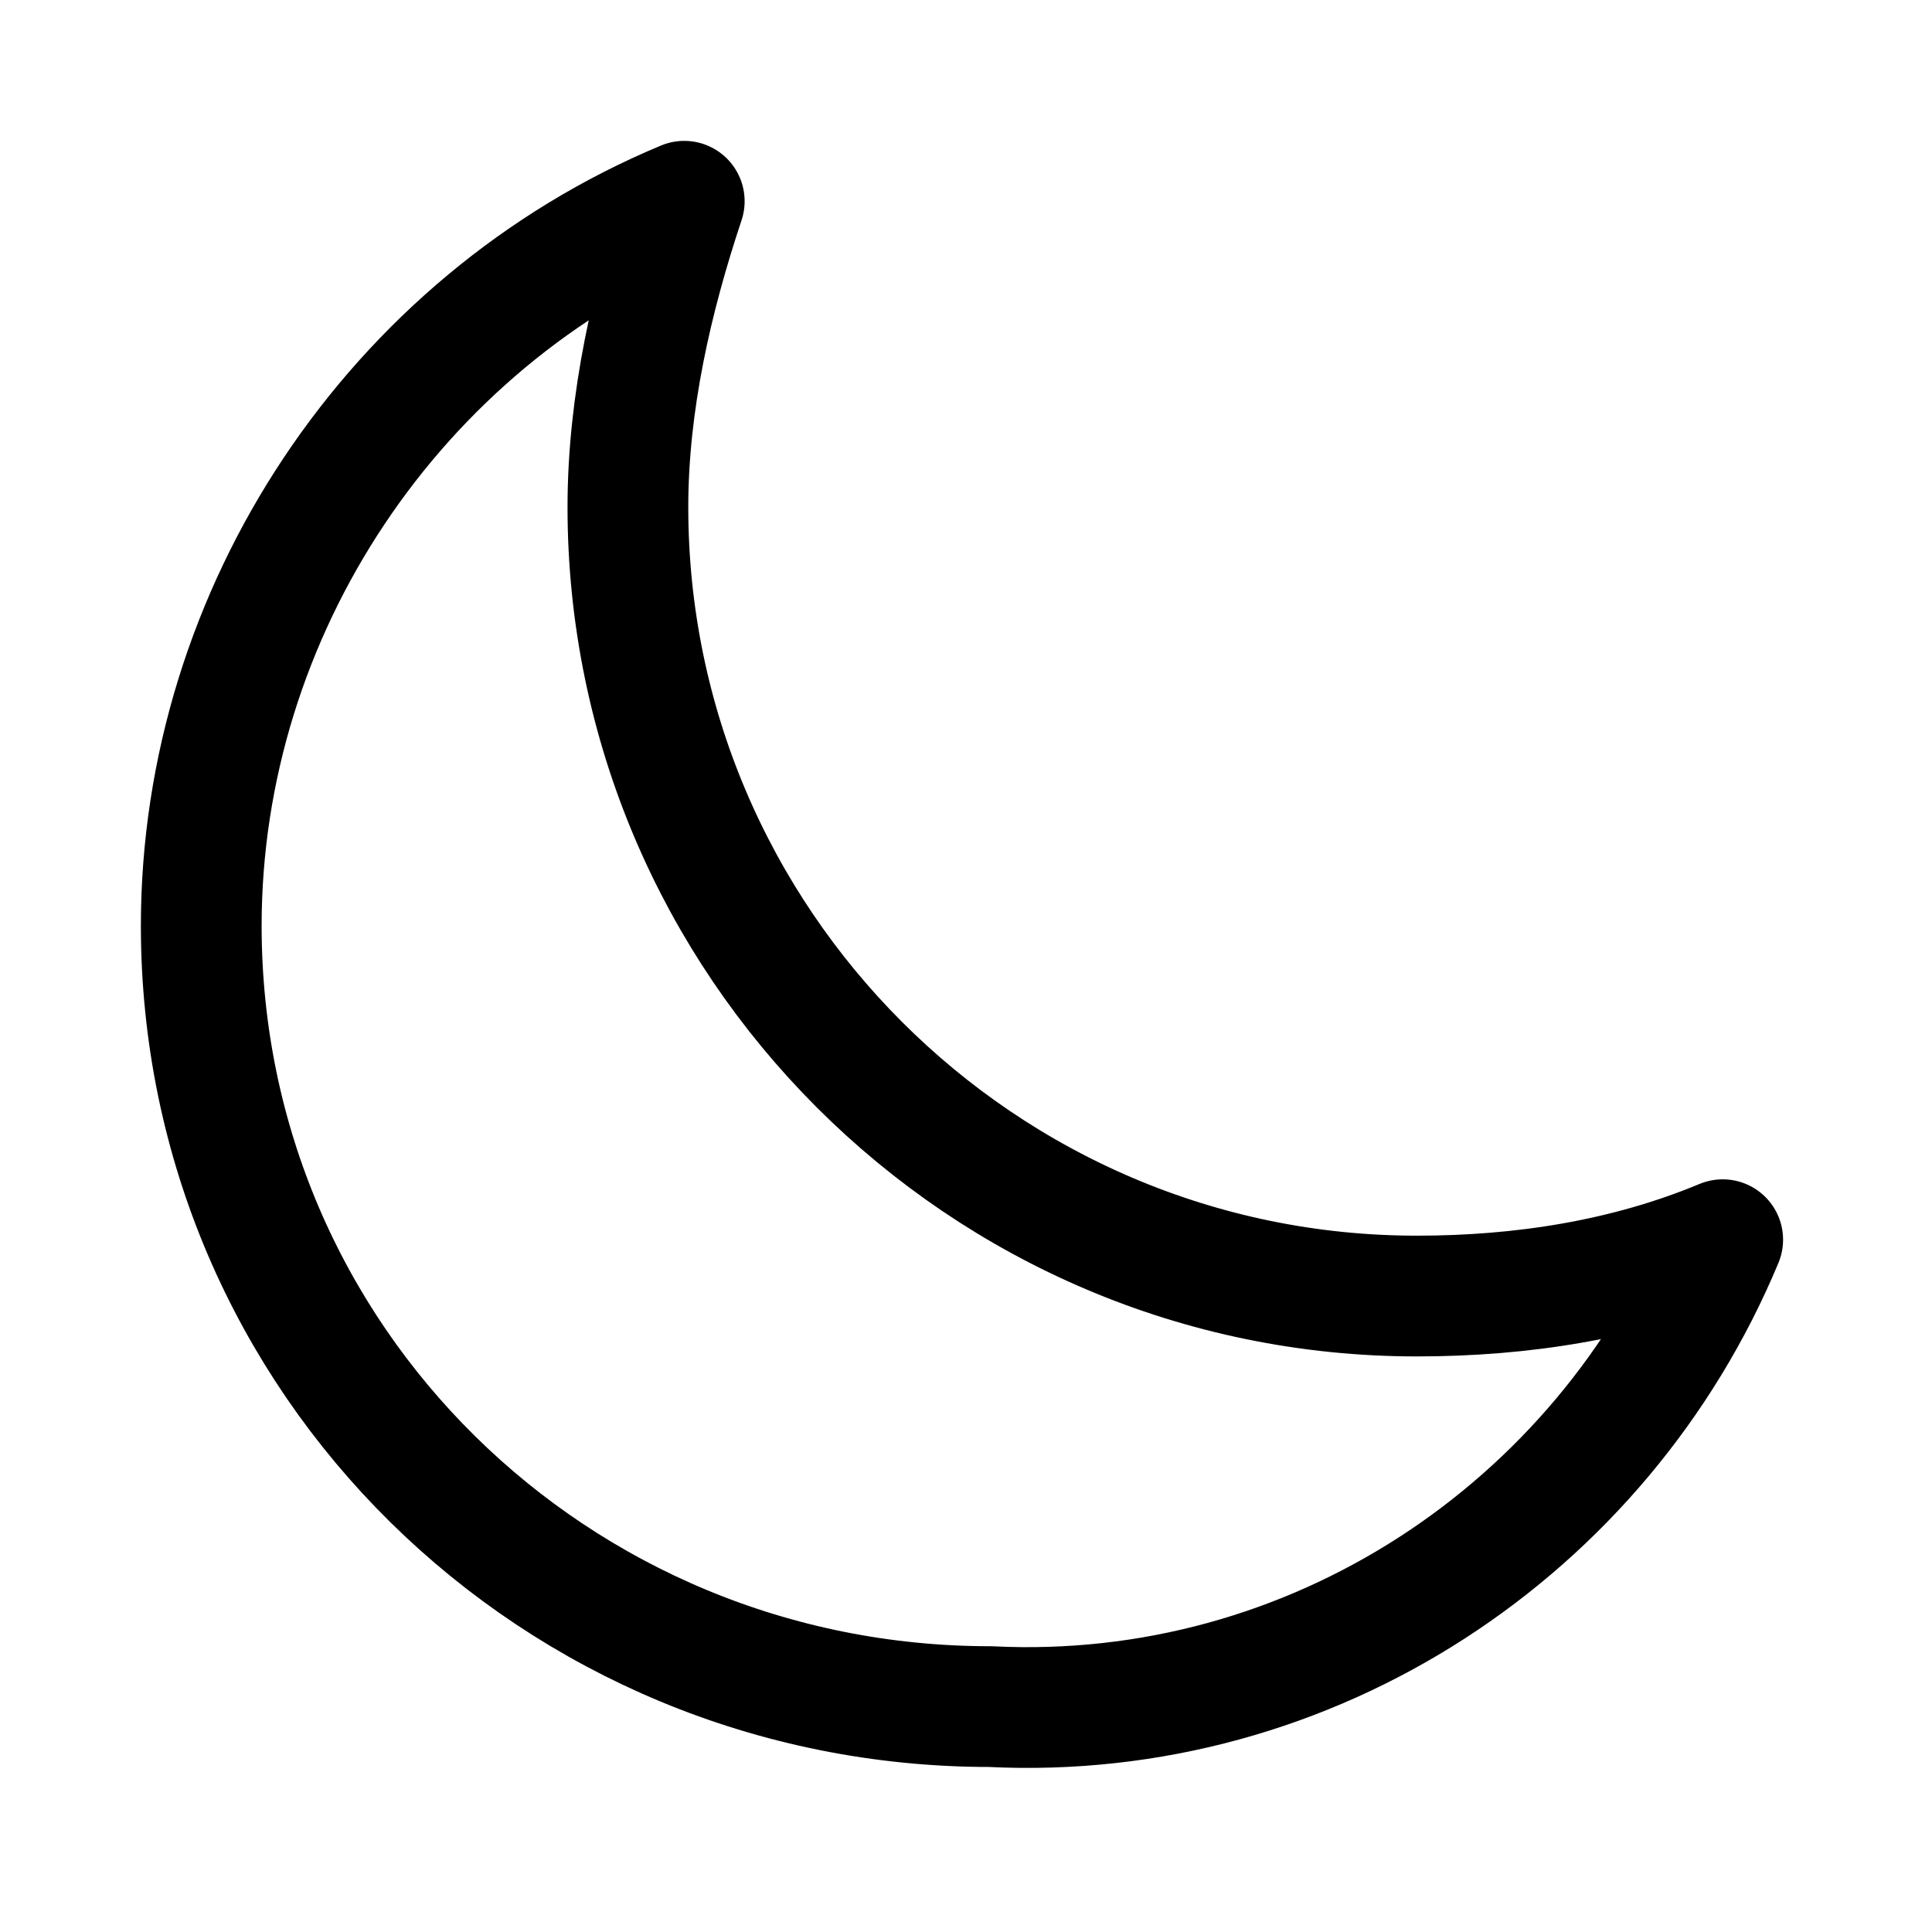
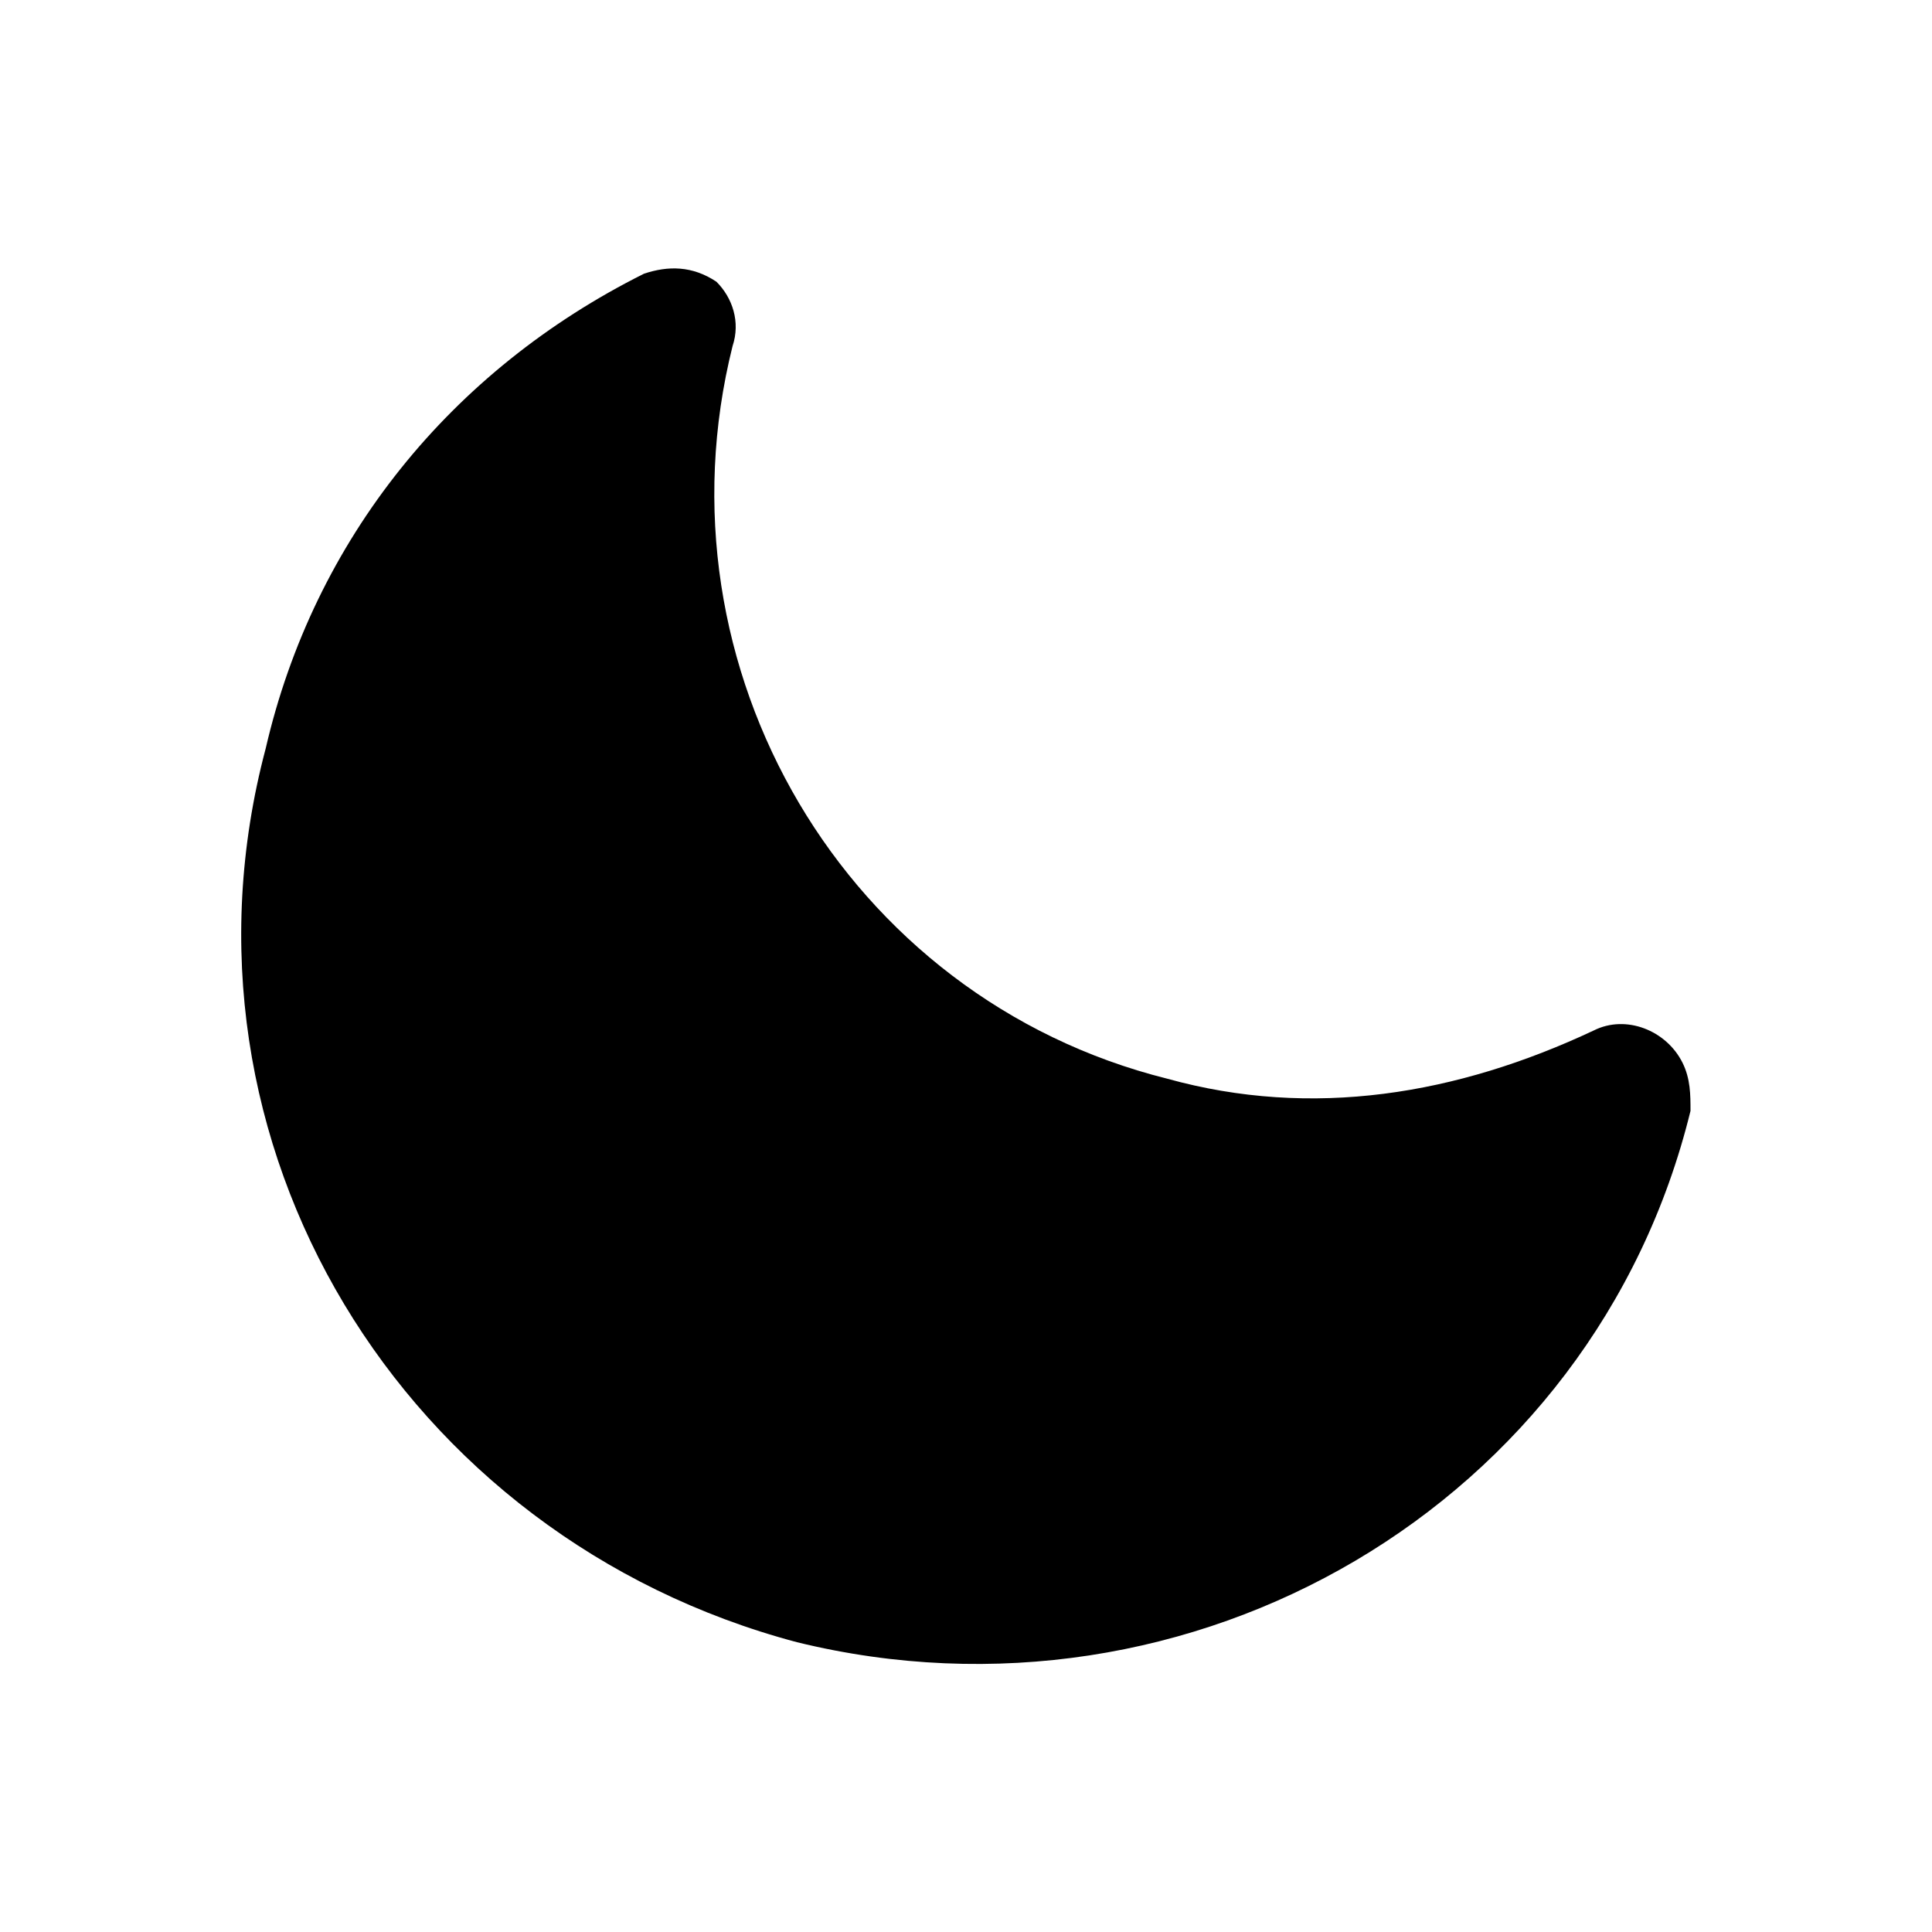
- <svg xmlns="http://www.w3.org/2000/svg" viewBox="0 0 24 24" fill="none" stroke="currentColor" stroke-linecap="round" stroke-linejoin="round" stroke-width="1.5">
-   <path d="m21.4 15.4c-1.2.5-2.5.7-3.8.7-5.4 0-9.8-4.4-9.8-9.8 0-1.3.3-2.6.7-3.8-3.6 1.5-6 5.1-6 9 0 5.4 4.4 9.7 9.8 9.7 4 .2 7.6-2.2 9.1-5.8z" />
+ <svg xmlns="http://www.w3.org/2000/svg" viewBox="0 0 24 24">
+   <path clip-rule="evenodd" d="m8.9 3.5c.2.2.3.5.2.8-1 4 1.4 8.1 5.4 9.1 1.8.5 3.6.2 5.3-.6.4-.2.9 0 1.1.4.1.2.1.4.1.6-1.2 4.9-6.2 7.8-11.1 6.6-4.9-1.3-7.9-6.2-6.6-11.1.6-2.6 2.3-4.7 4.7-5.9.3-.1.6-.1.9.1z" fill-rule="evenodd" />
</svg>
